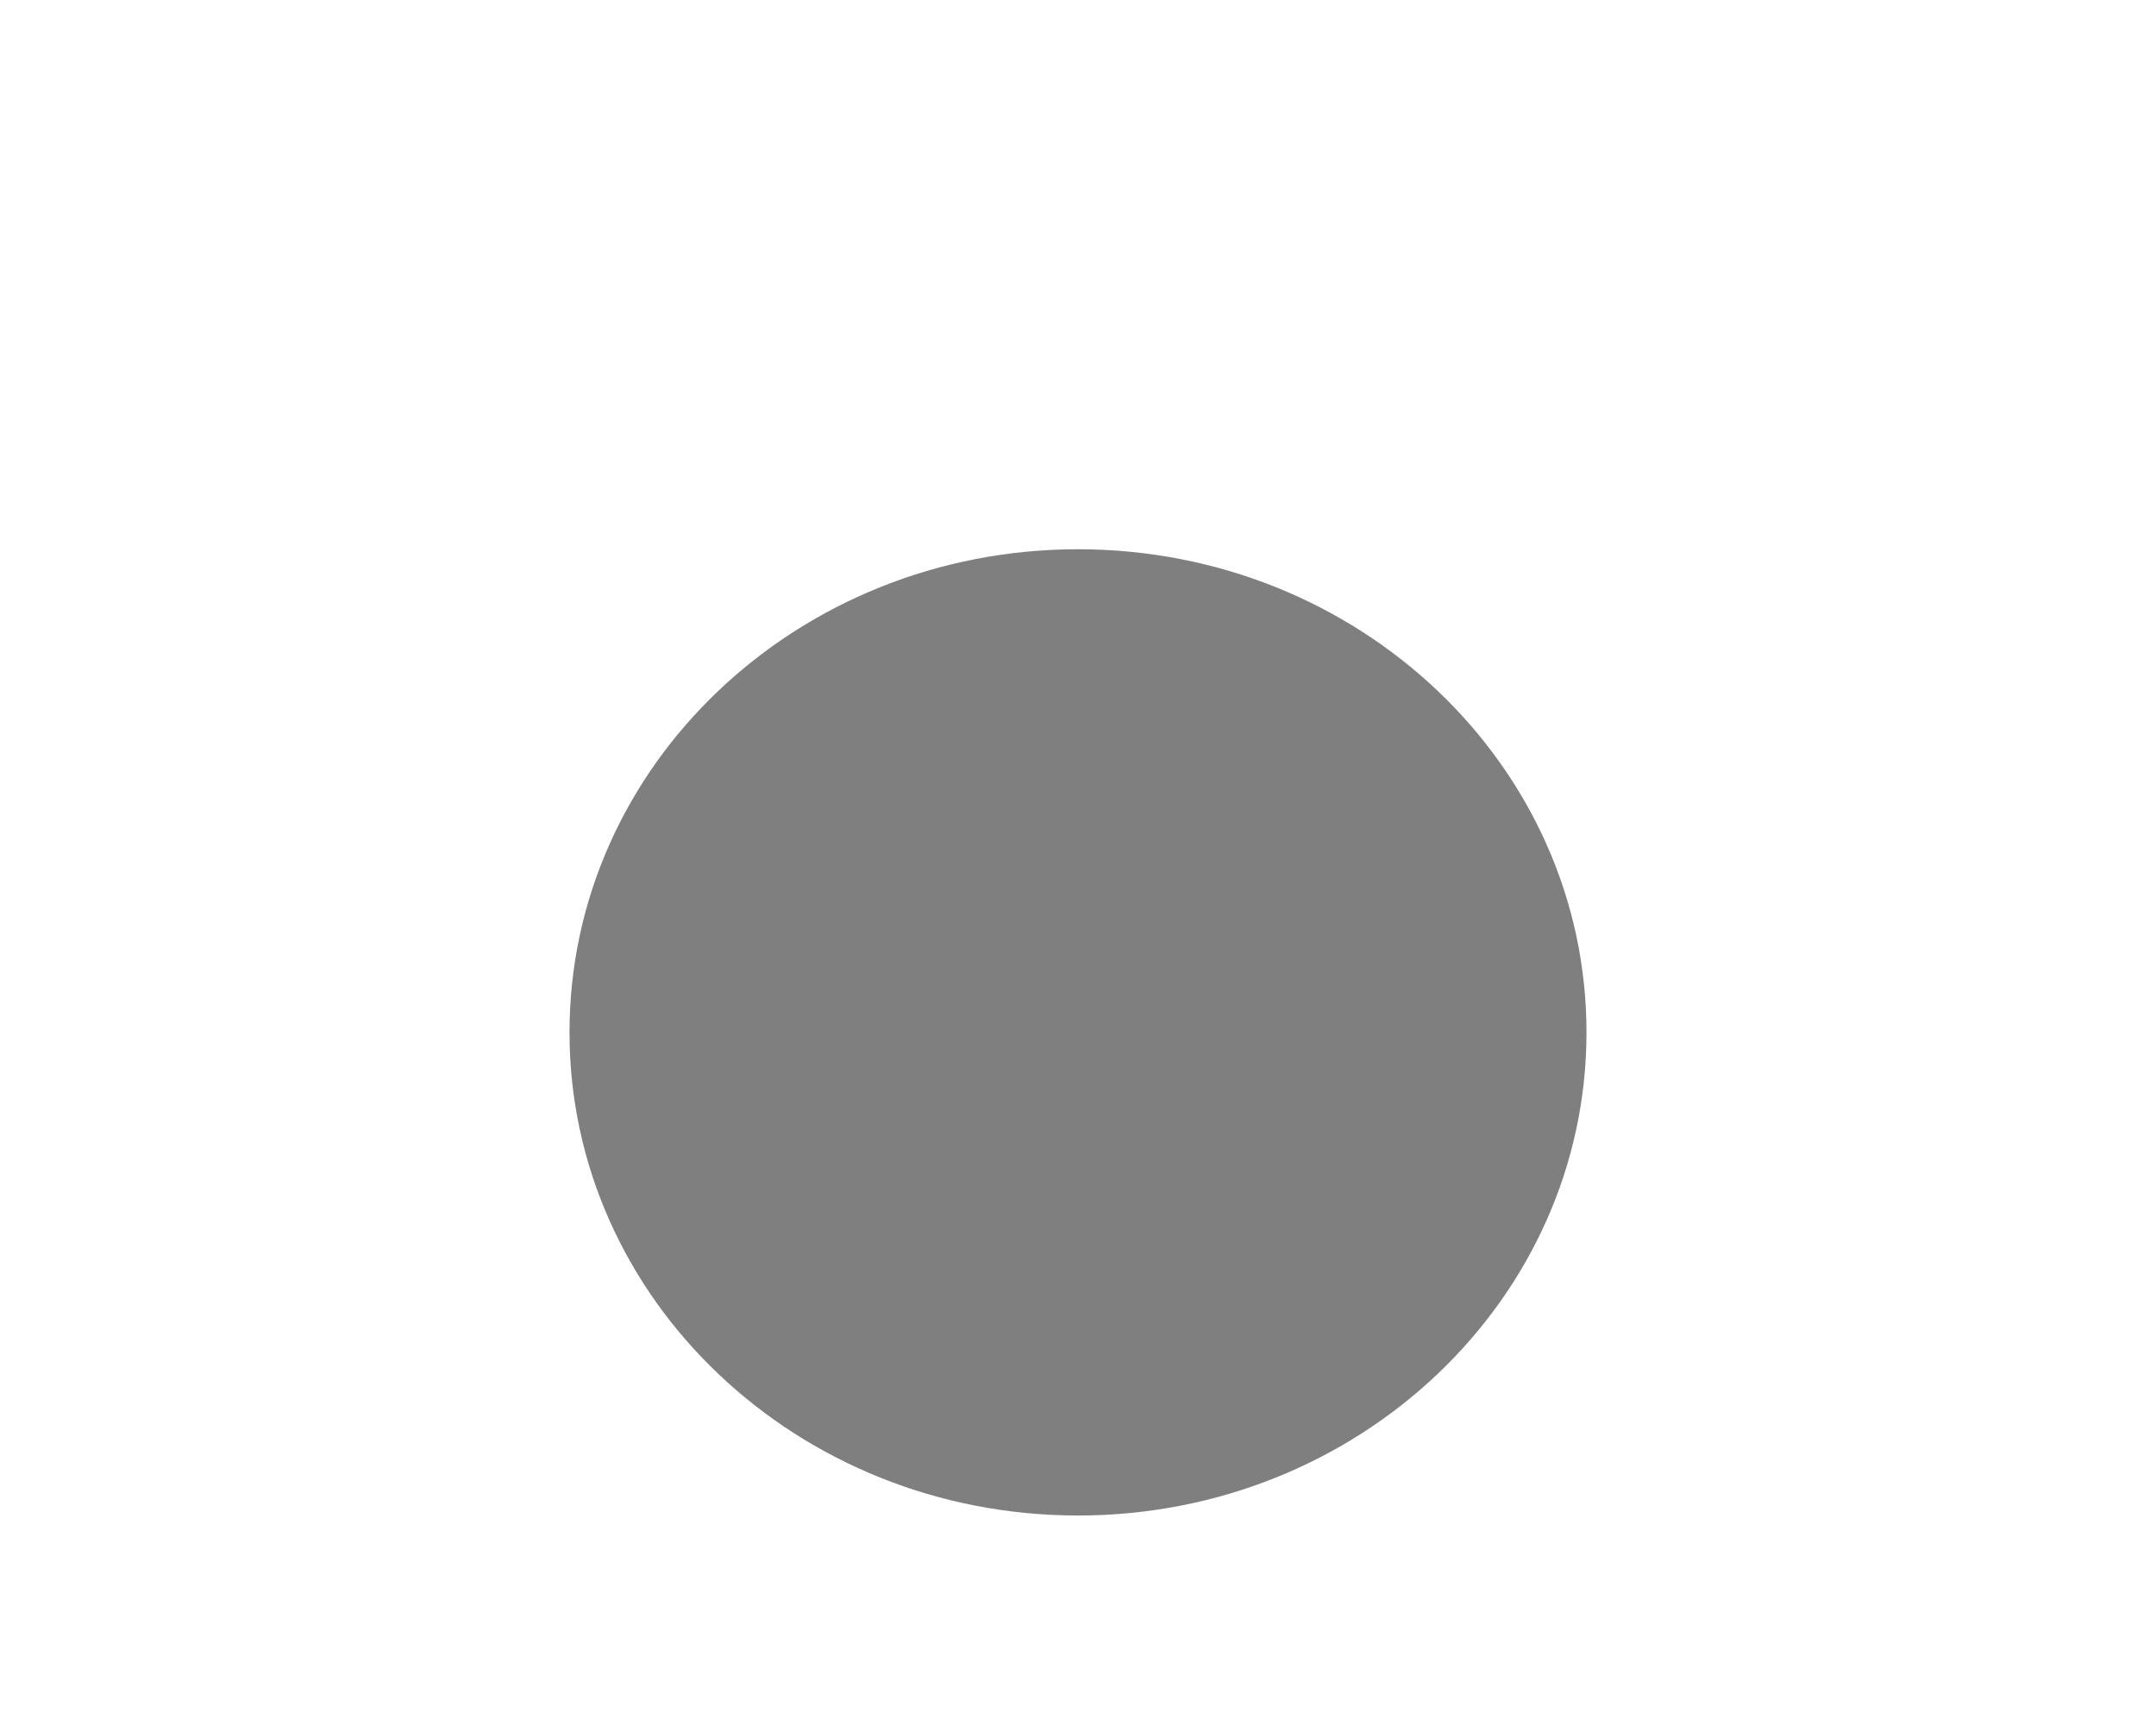
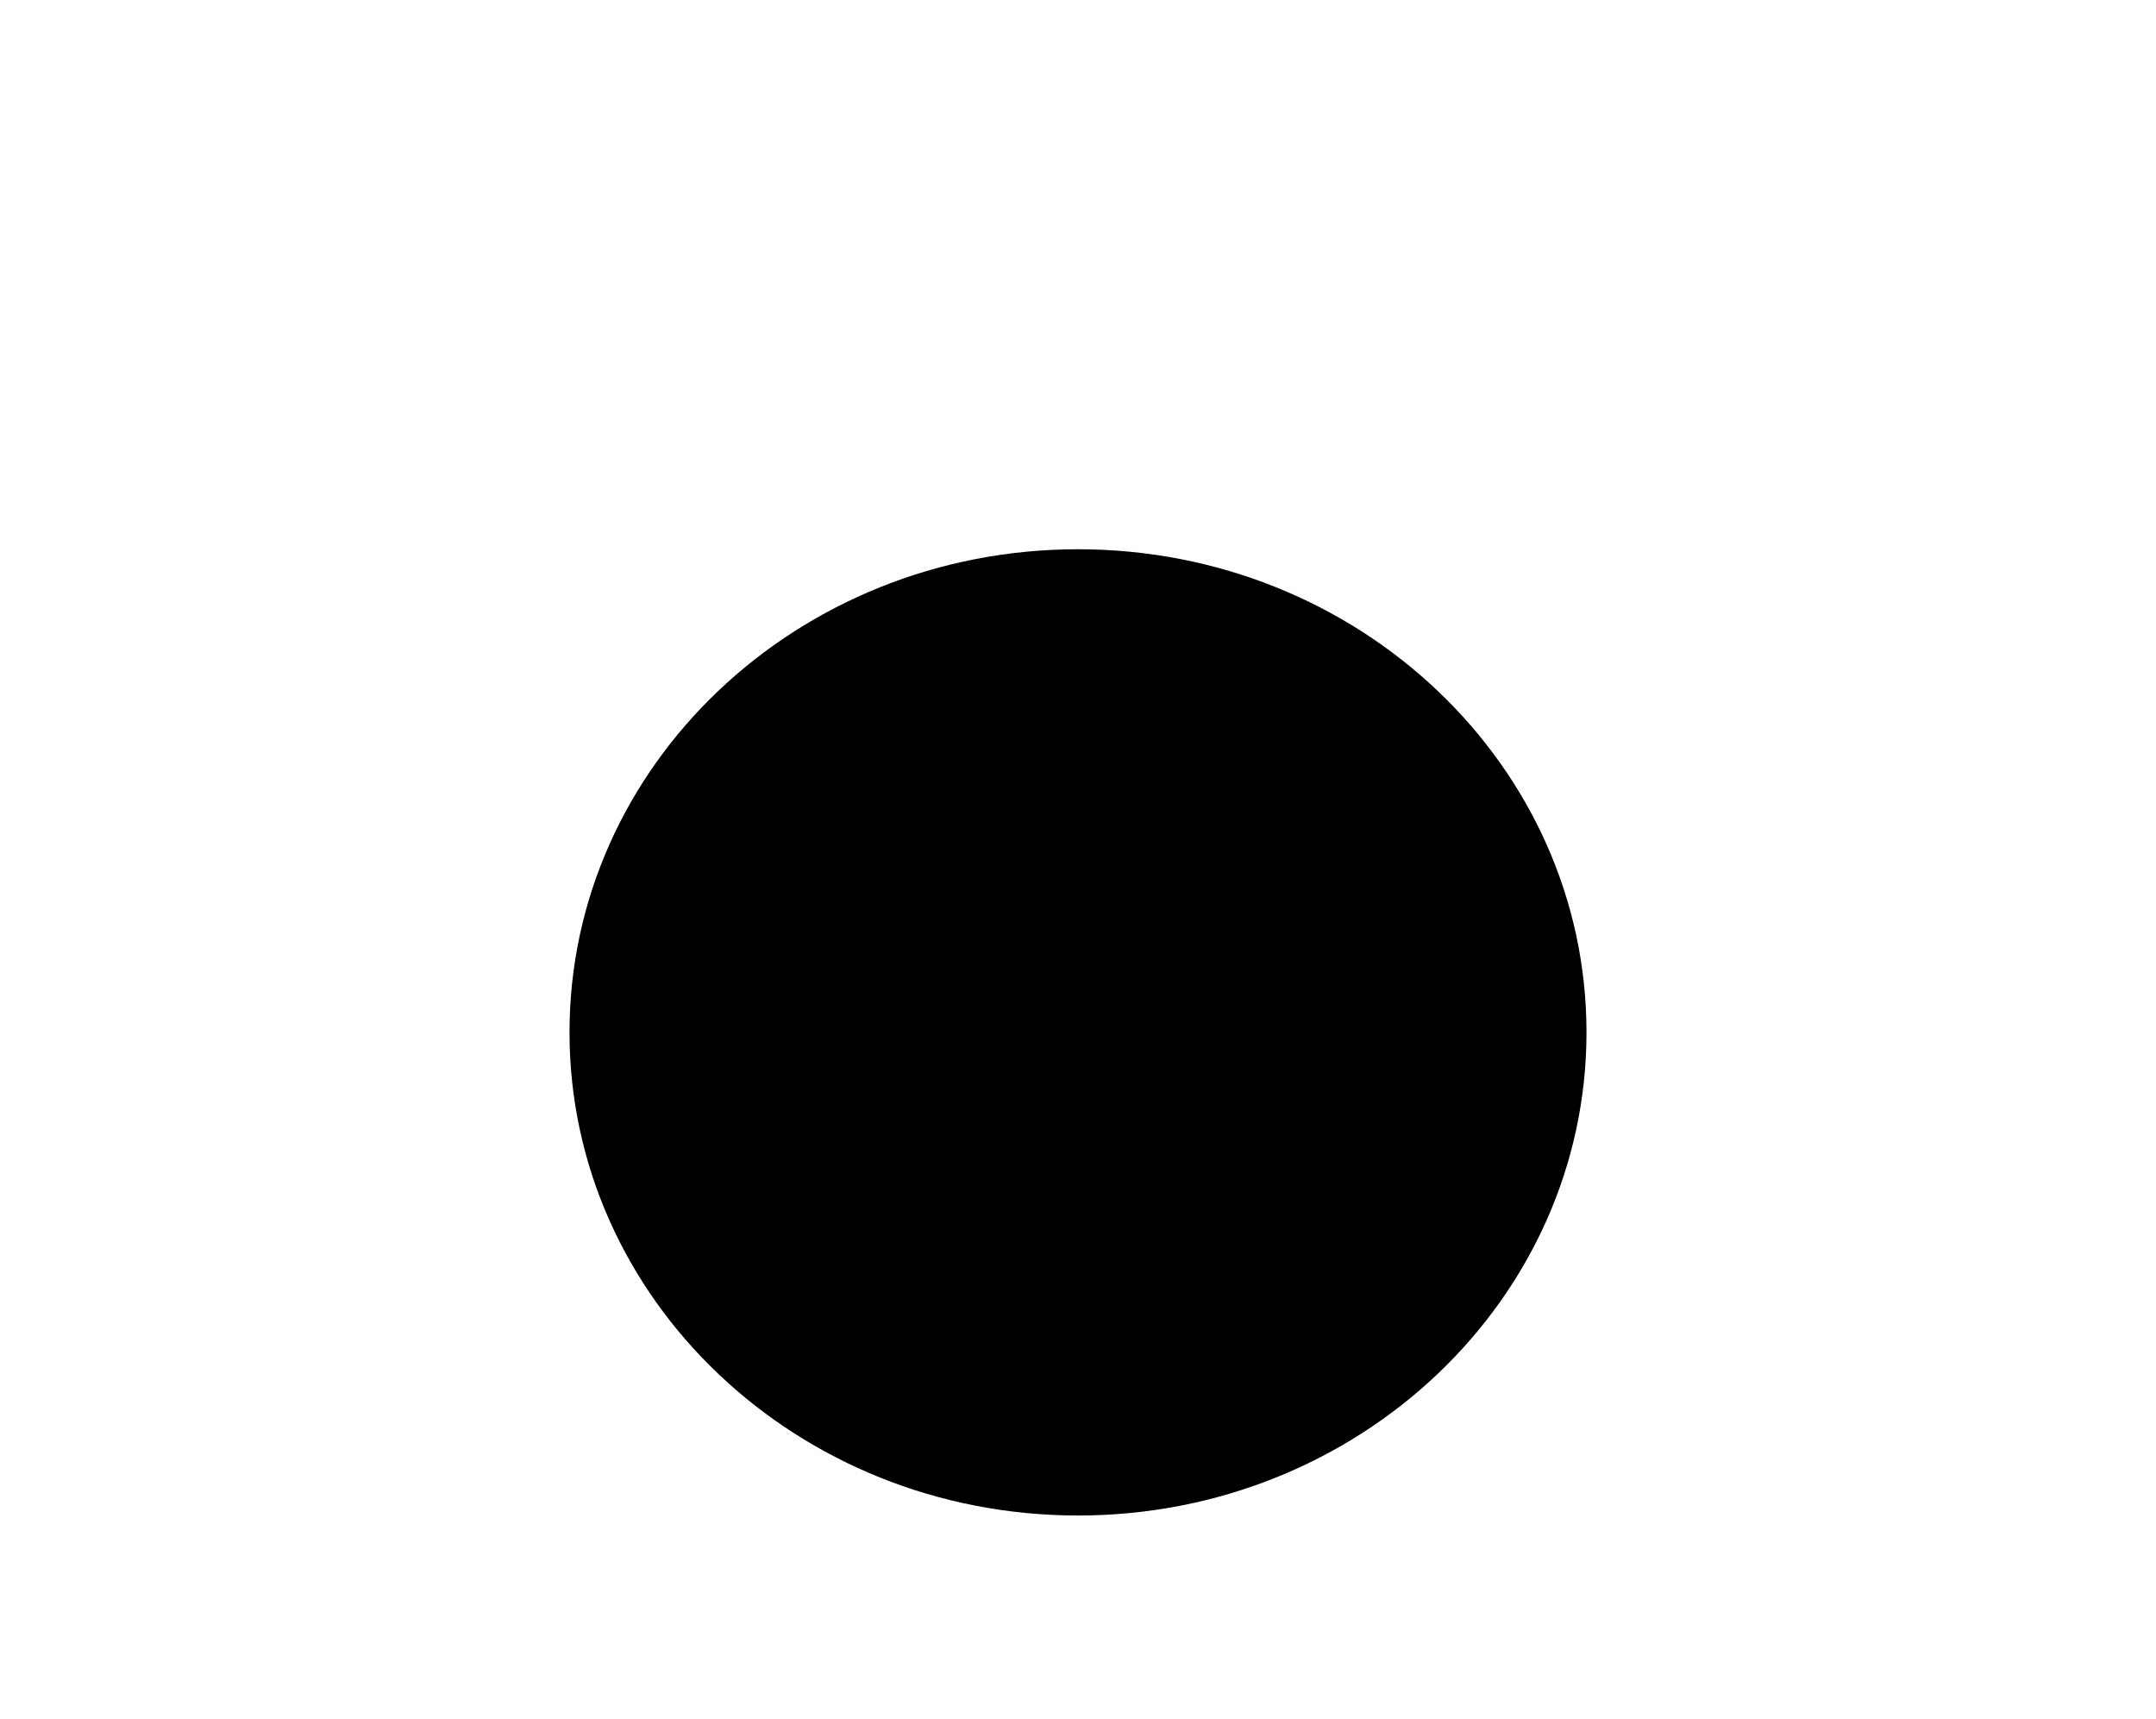
<svg xmlns="http://www.w3.org/2000/svg" width="212" height="169" viewBox="0 0 212 169" fill="none">
  <mask id="mask0_2065_93" style="mask-type:alpha" maskUnits="userSpaceOnUse" x="0" y="0" width="212" height="169">
    <path d="M212 84.5C148.4 84.5 164.542 169 106 169C47.458 169 68.143 101.4 0 84.5C0 37.832 47.458 0 106 0C164.542 0 212 37.832 212 84.5Z" fill="#F5F5F5" />
  </mask>
  <g mask="url(#mask0_2065_93)">
-     <ellipse cx="106" cy="101.5" rx="50" ry="47.5" fill="black" fill-opacity="0.5" />
+     <ellipse cx="106" cy="101.5" rx="50" ry="47.5" fill="black" />
  </g>
</svg>
